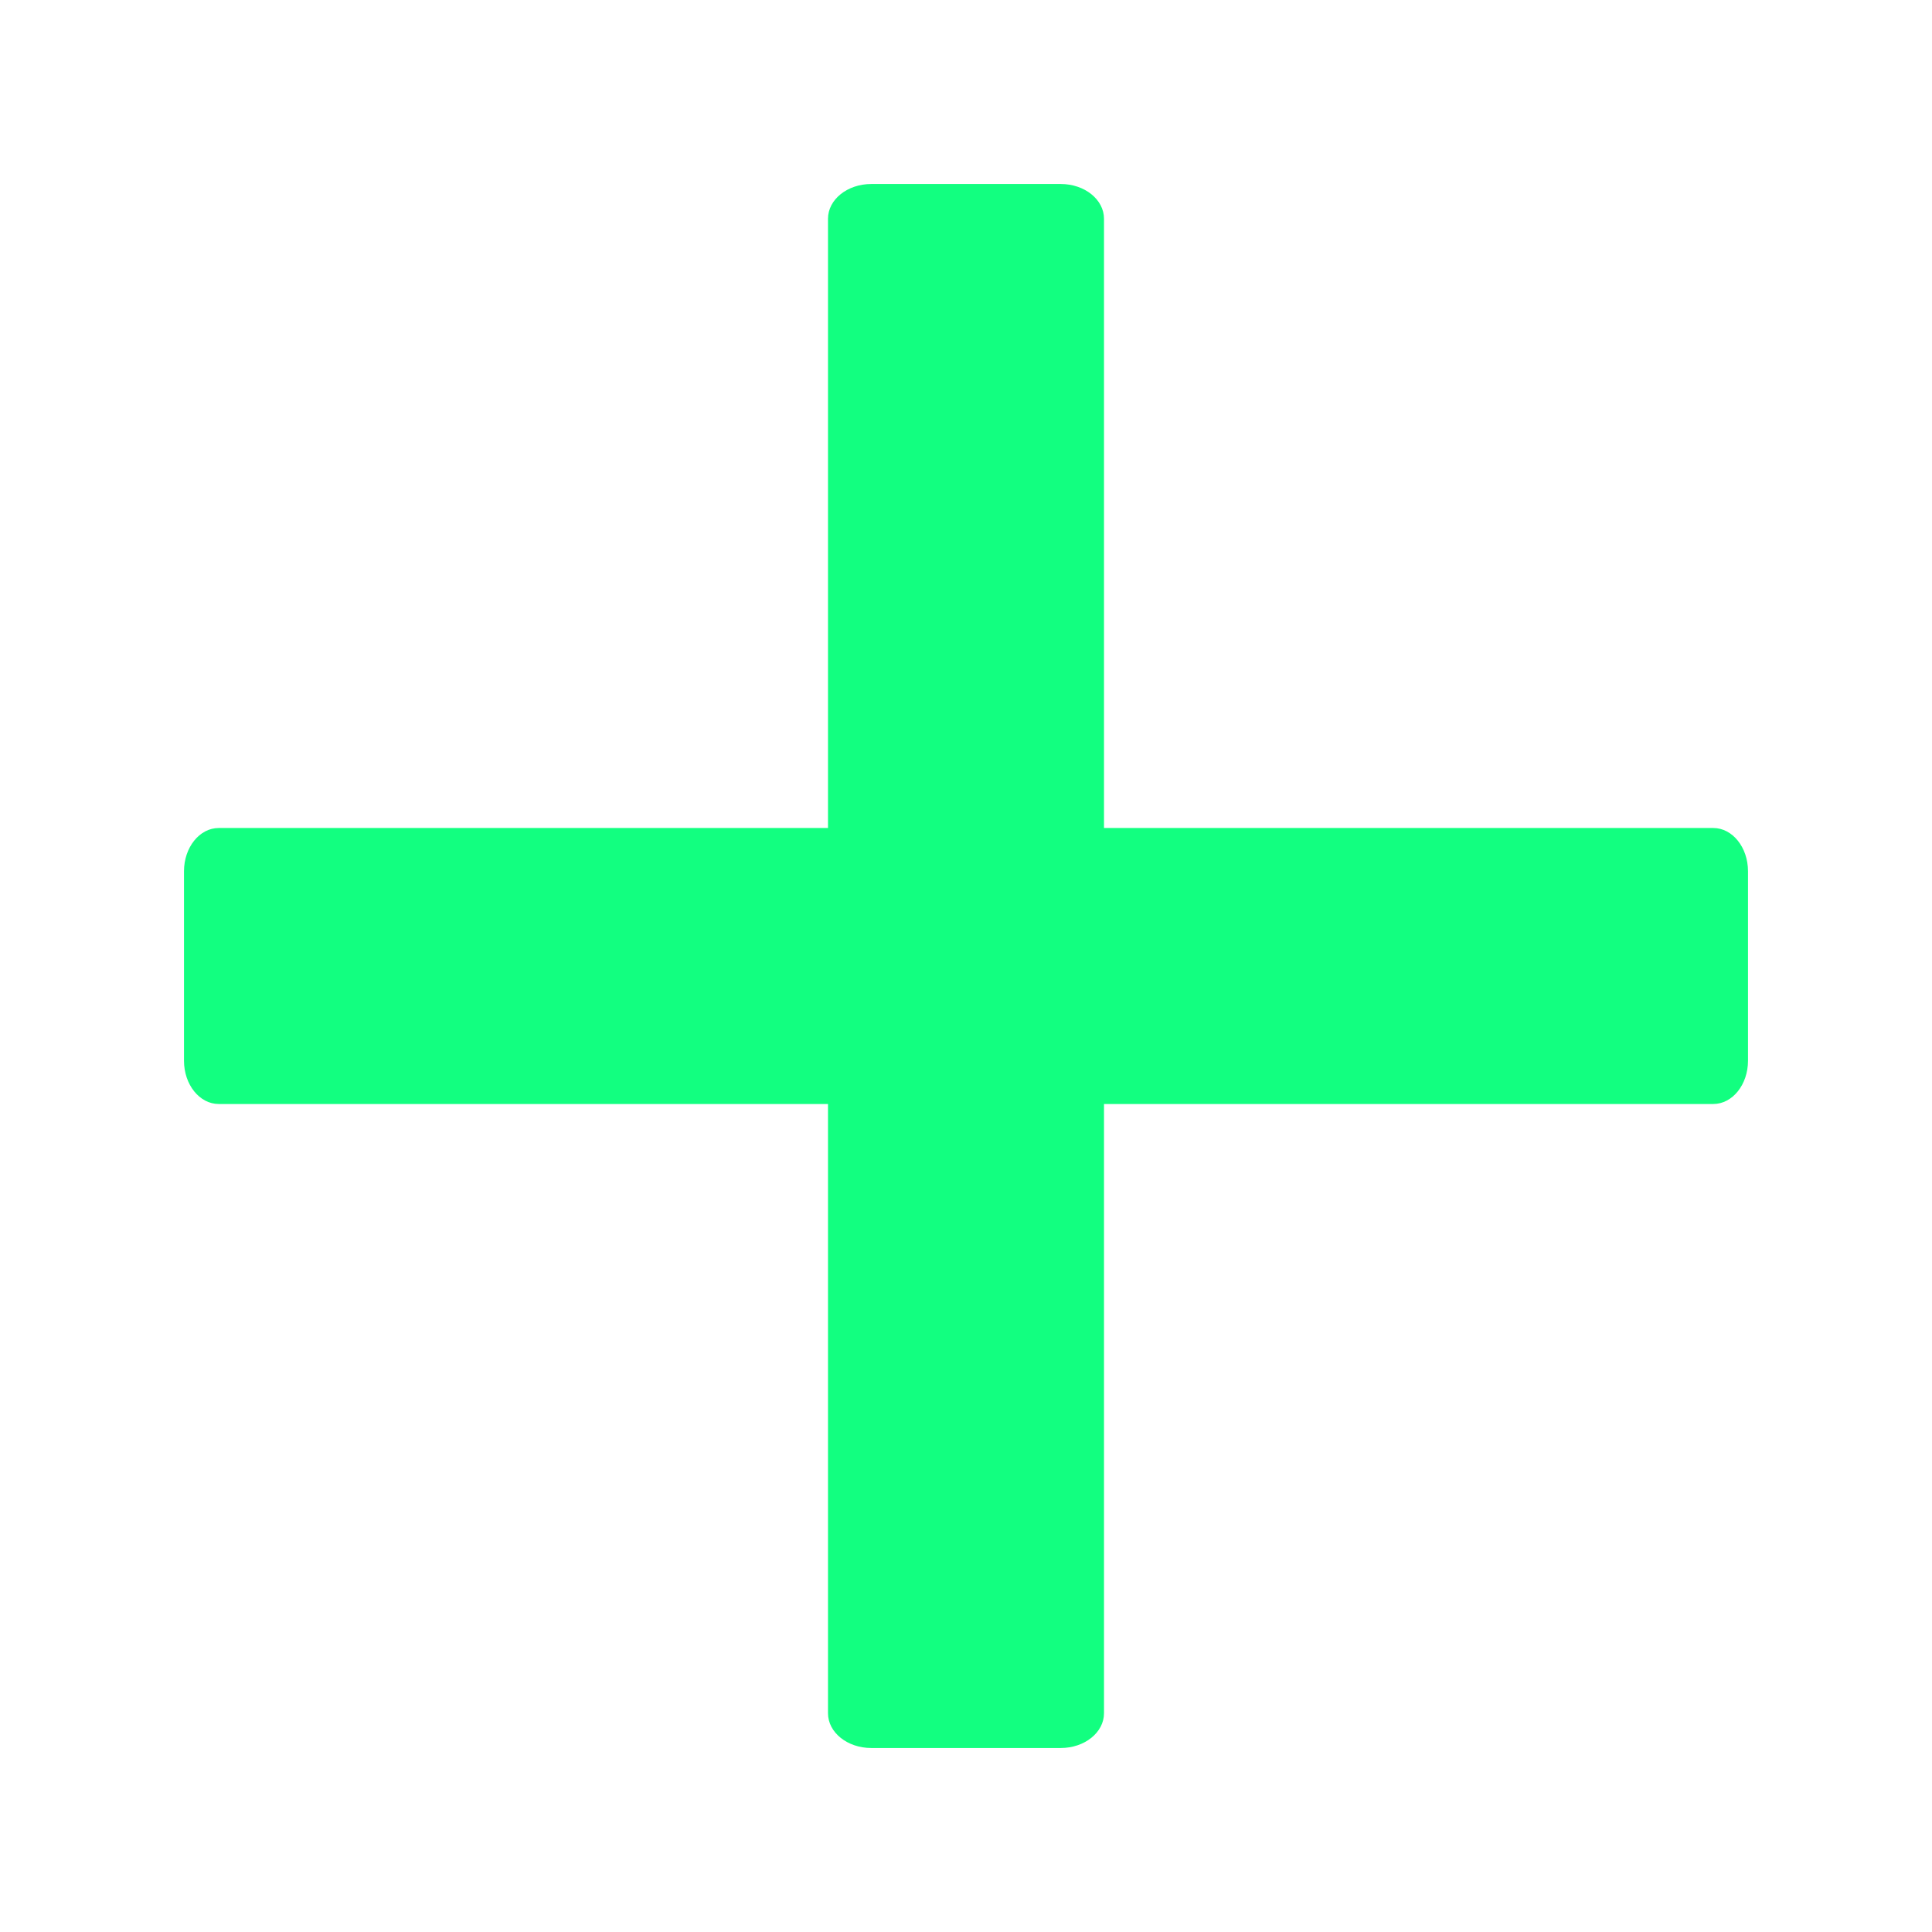
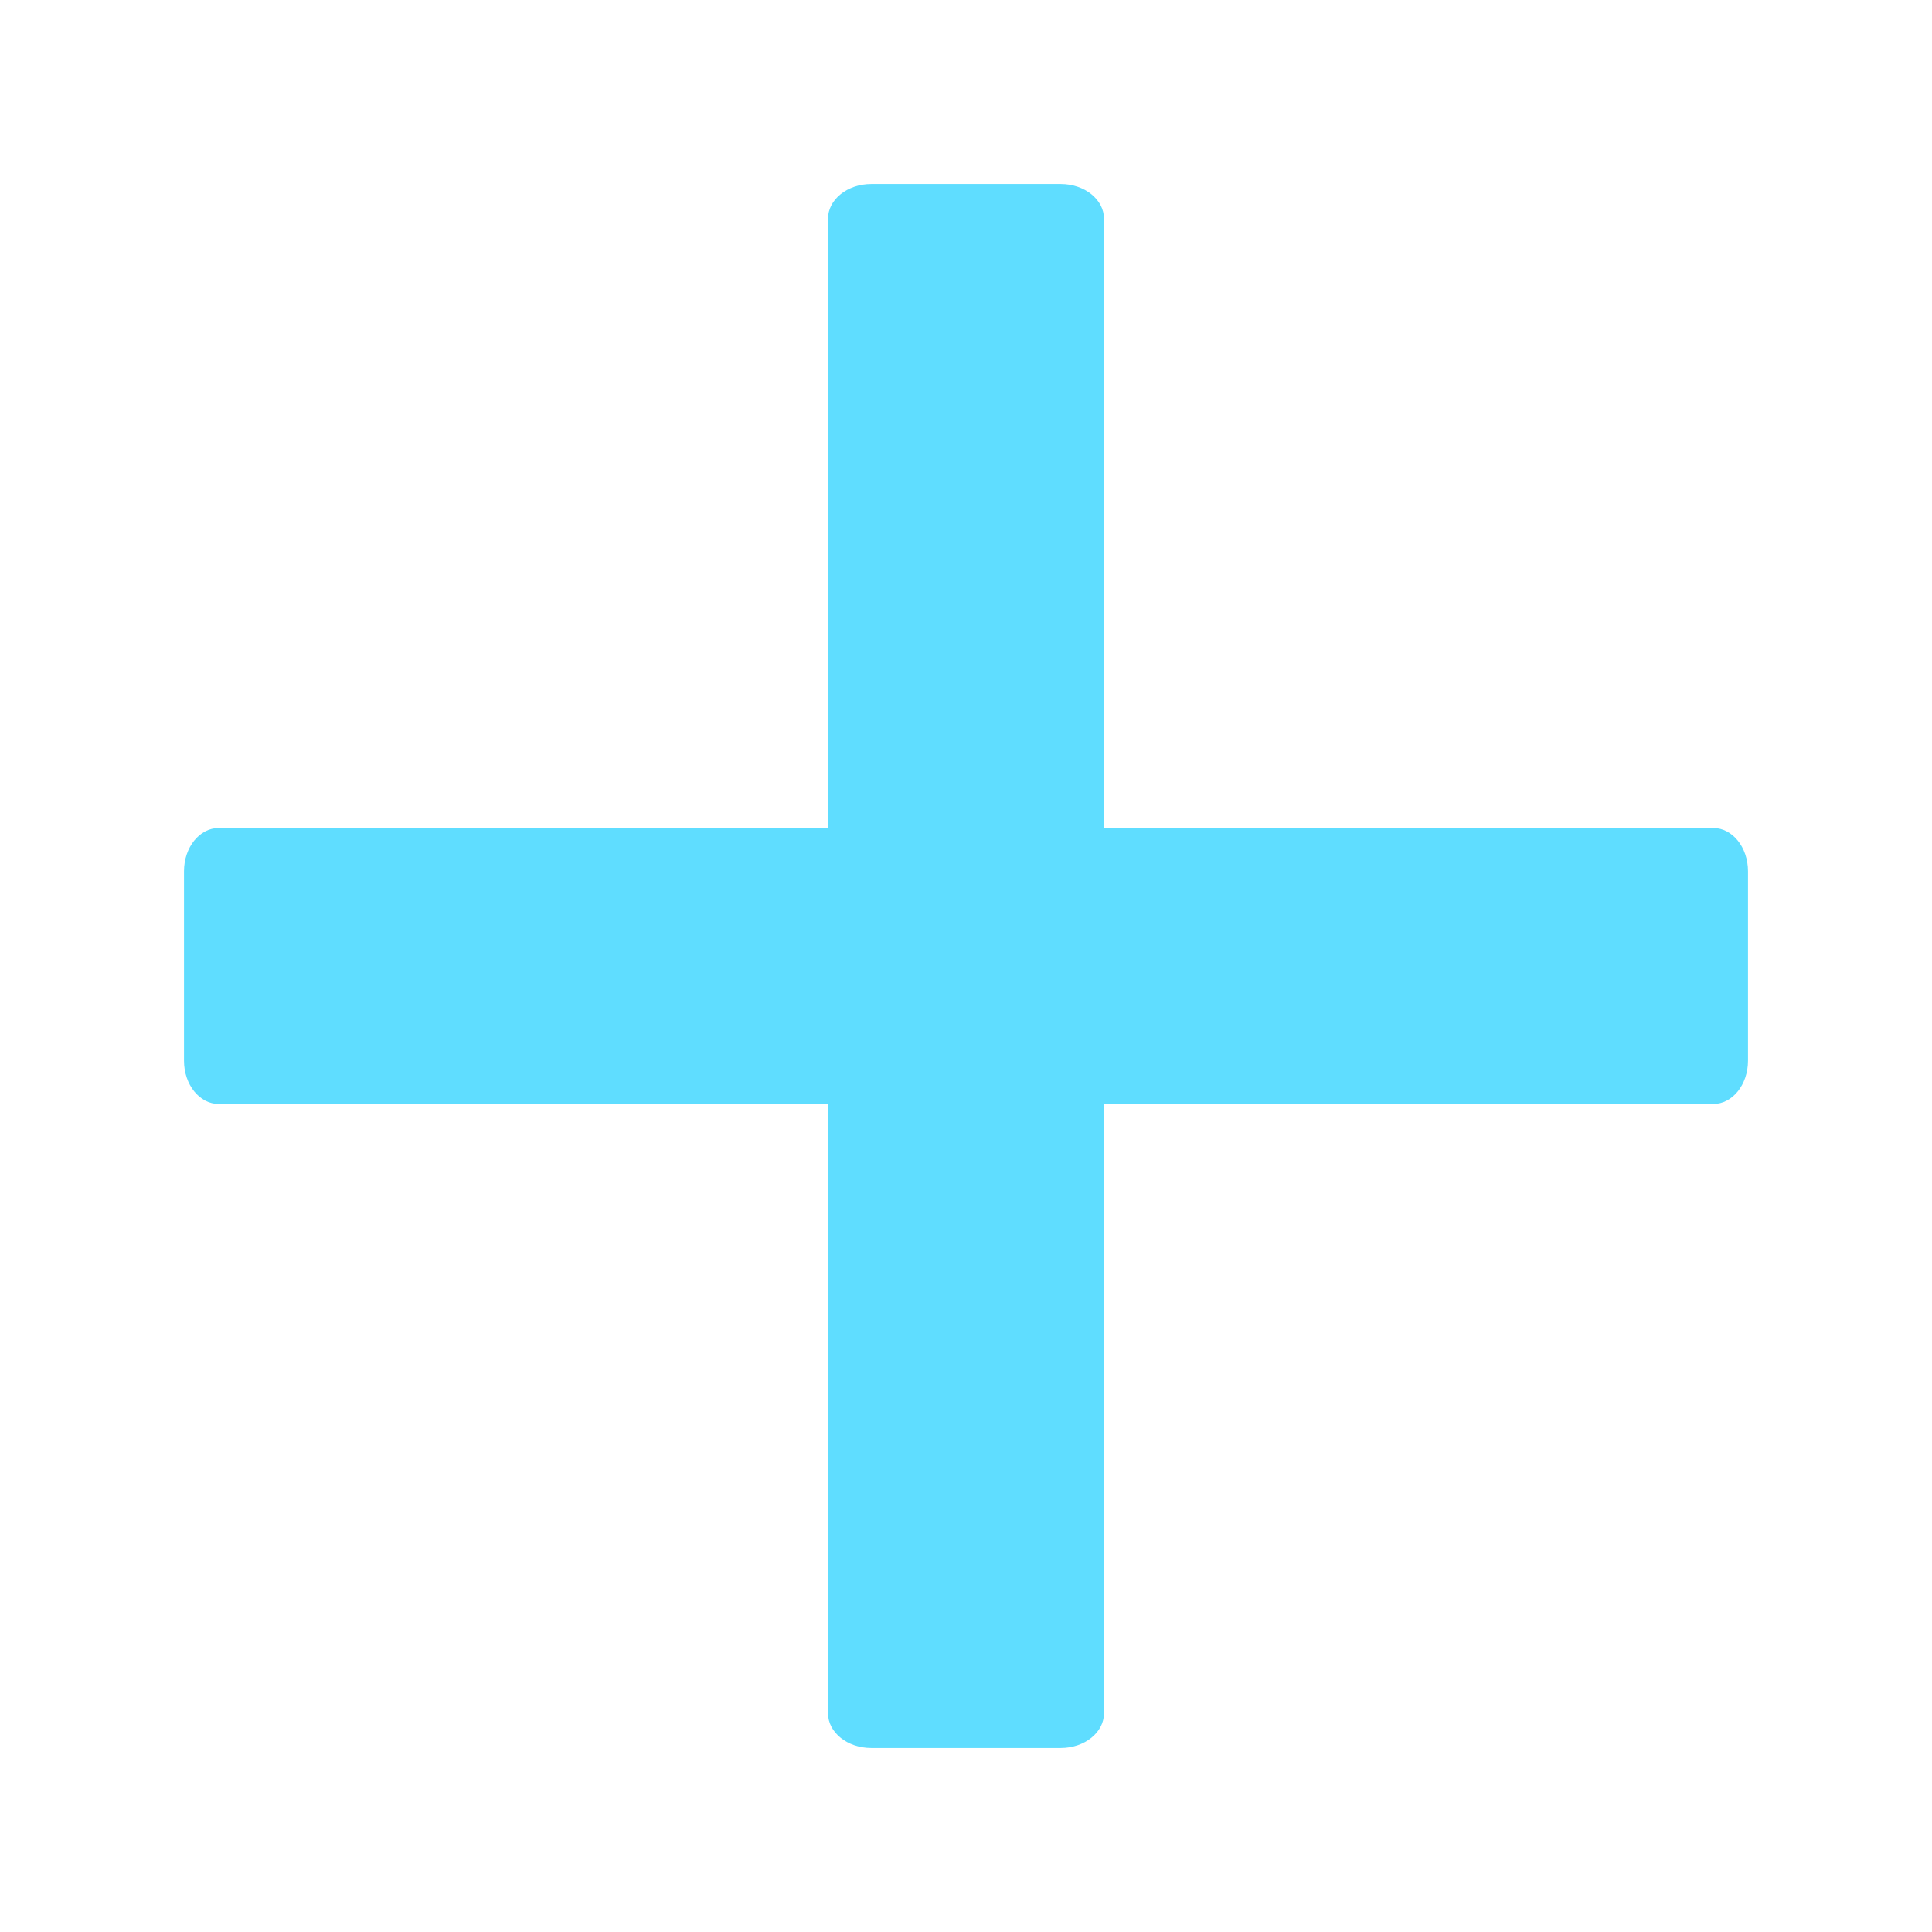
<svg xmlns="http://www.w3.org/2000/svg" width="42" height="42" viewBox="0 0 42 42" fill="none">
-   <path d="M4 18.94V23.06C4 23.579 4.338 24 4.755 24L37.245 24C37.662 24 38 23.579 38 23.06V18.94C38 18.421 37.662 18 37.245 18H4.755C4.338 18 4 18.421 4 18.94Z" fill="#12FF80" />
-   <path d="M23.06 4H18.94C18.421 4 18 4.338 18 4.755V37.245C18 37.662 18.421 38 18.94 38H23.06C23.579 38 24 37.662 24 37.245V4.755C24 4.338 23.579 4 23.06 4Z" fill="#12FF80" />
+   <path d="M4 18.94V23.06C4 23.579 4.338 24 4.755 24L37.245 24C37.662 24 38 23.579 38 23.06V18.94C38 18.421 37.662 18 37.245 18H4.755C4.338 18 4 18.421 4 18.94Z" fill="#5FDDFF" />
+   <path d="M23.06 4H18.94C18.421 4 18 4.338 18 4.755V37.245C18 37.662 18.421 38 18.94 38H23.06C23.579 38 24 37.662 24 37.245V4.755C24 4.338 23.579 4 23.06 4Z" fill="#5FDDFF" />
</svg>
